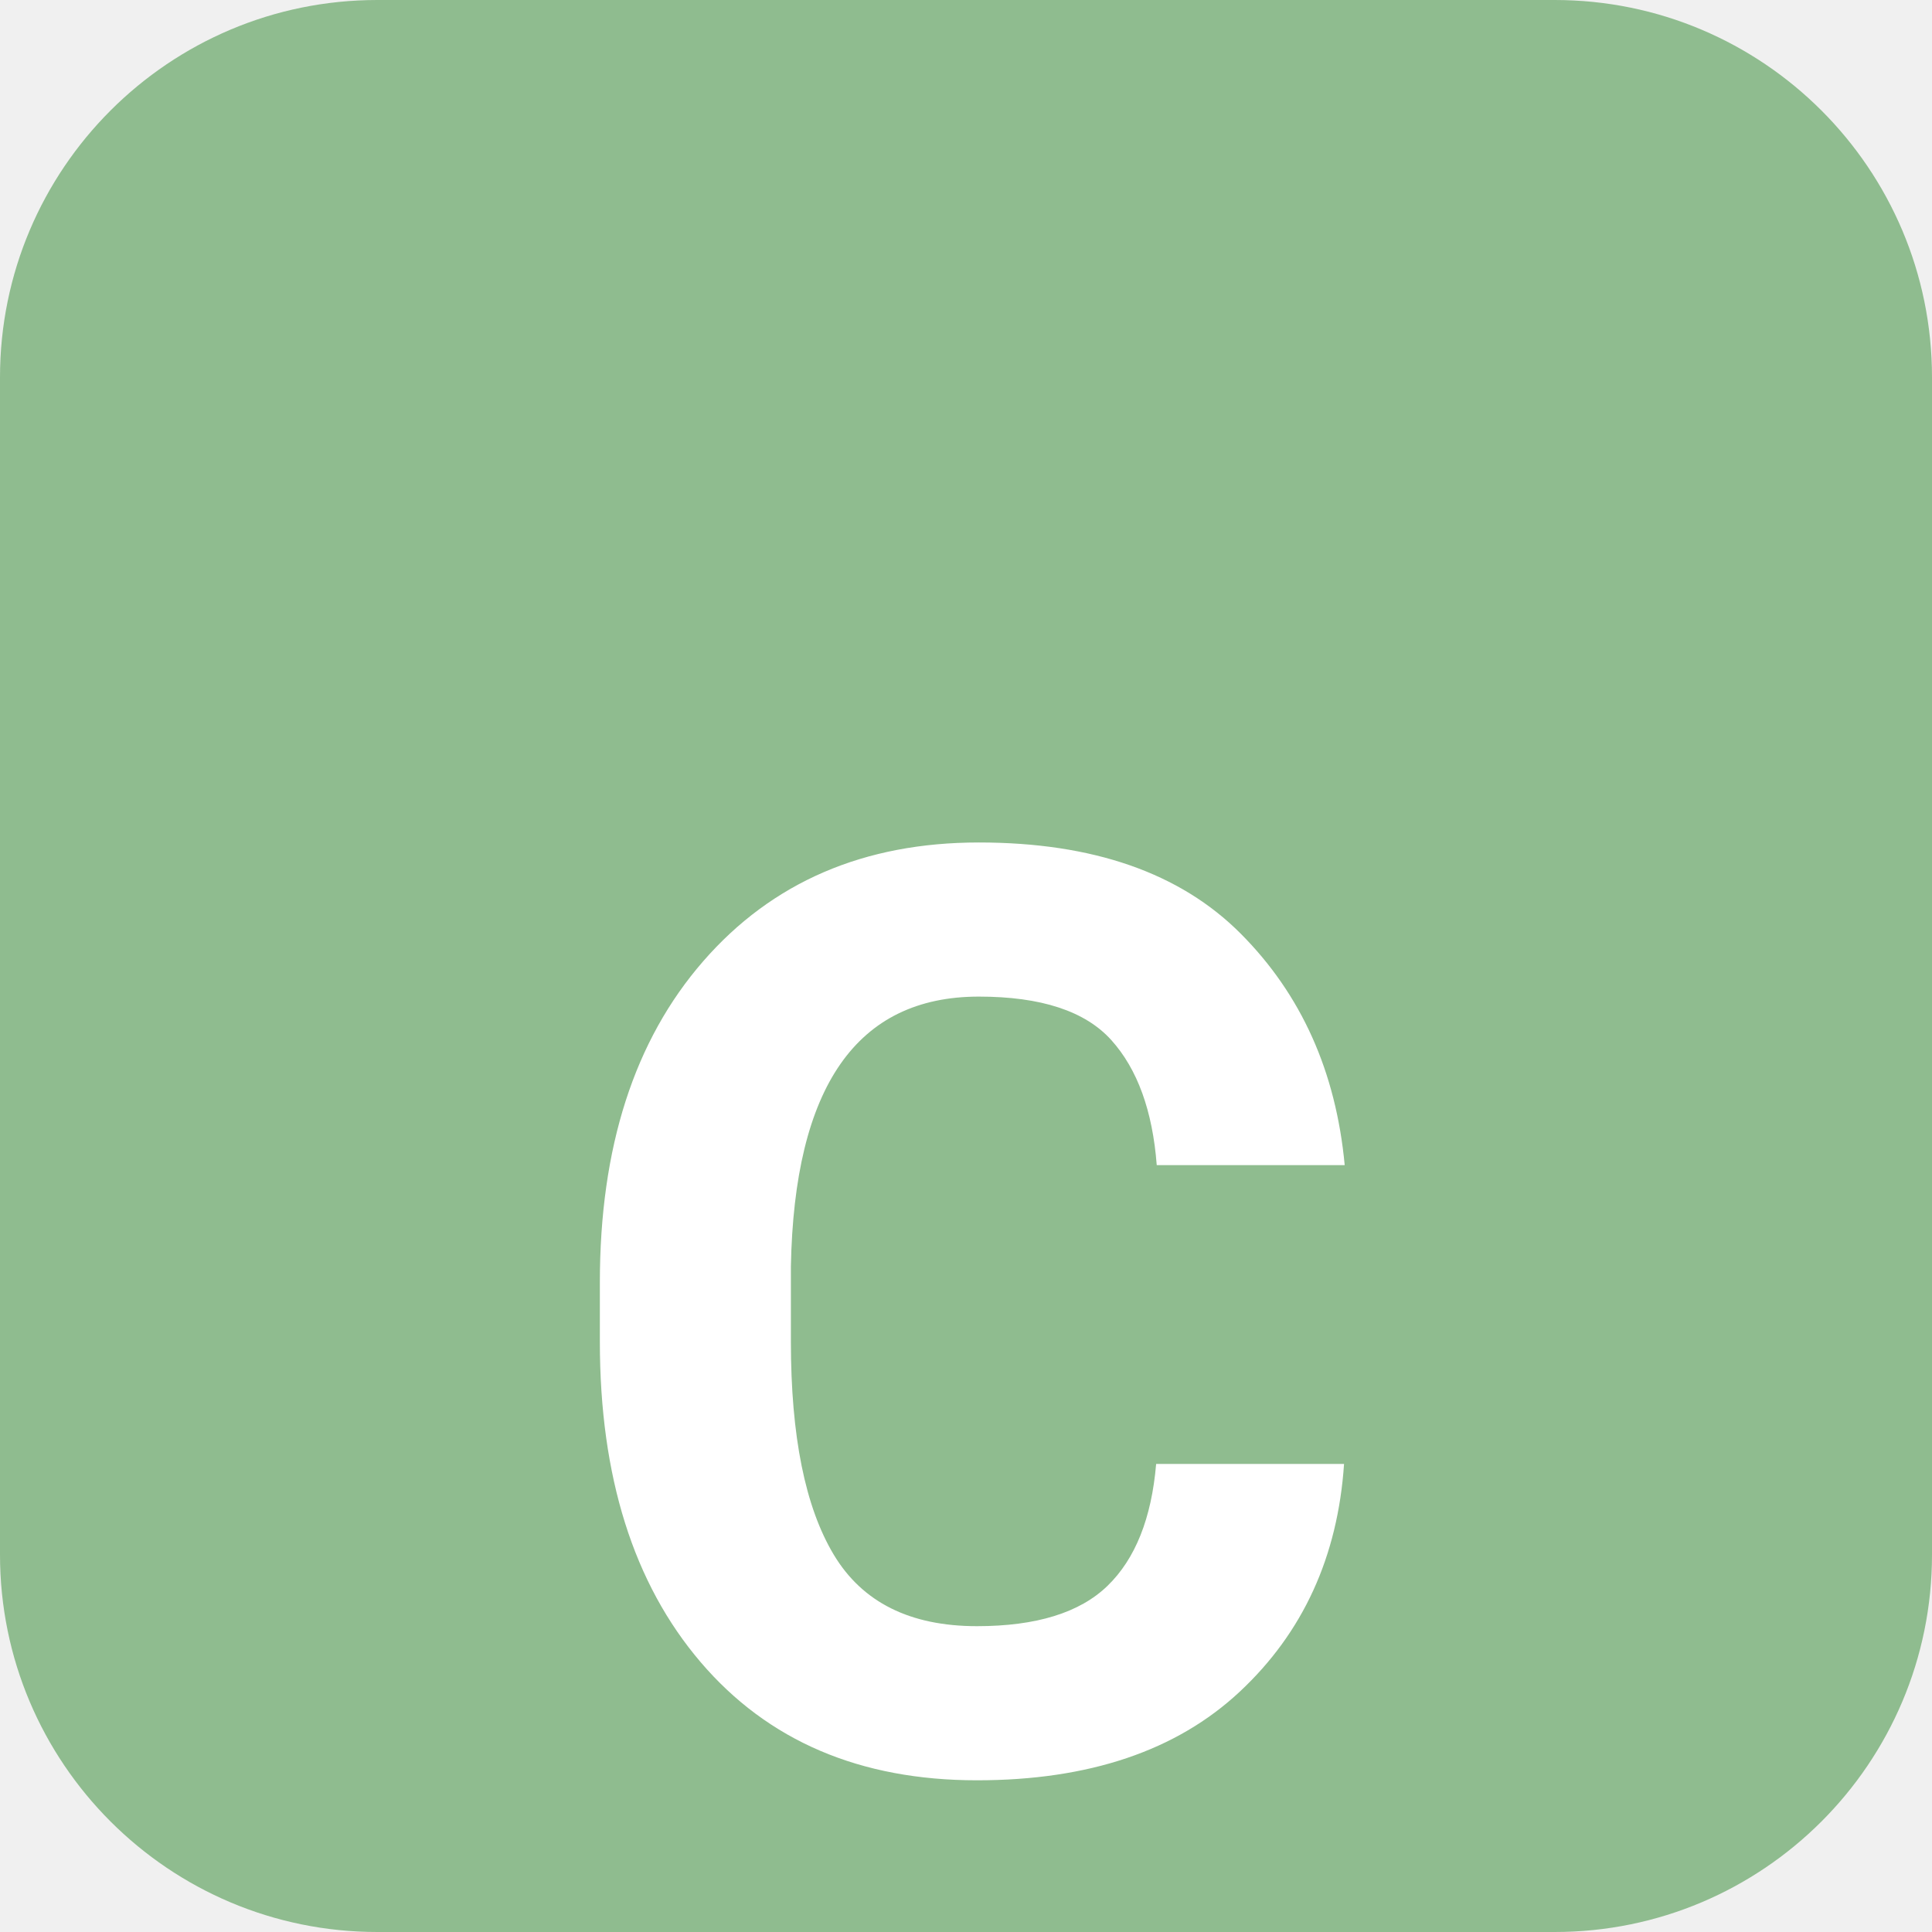
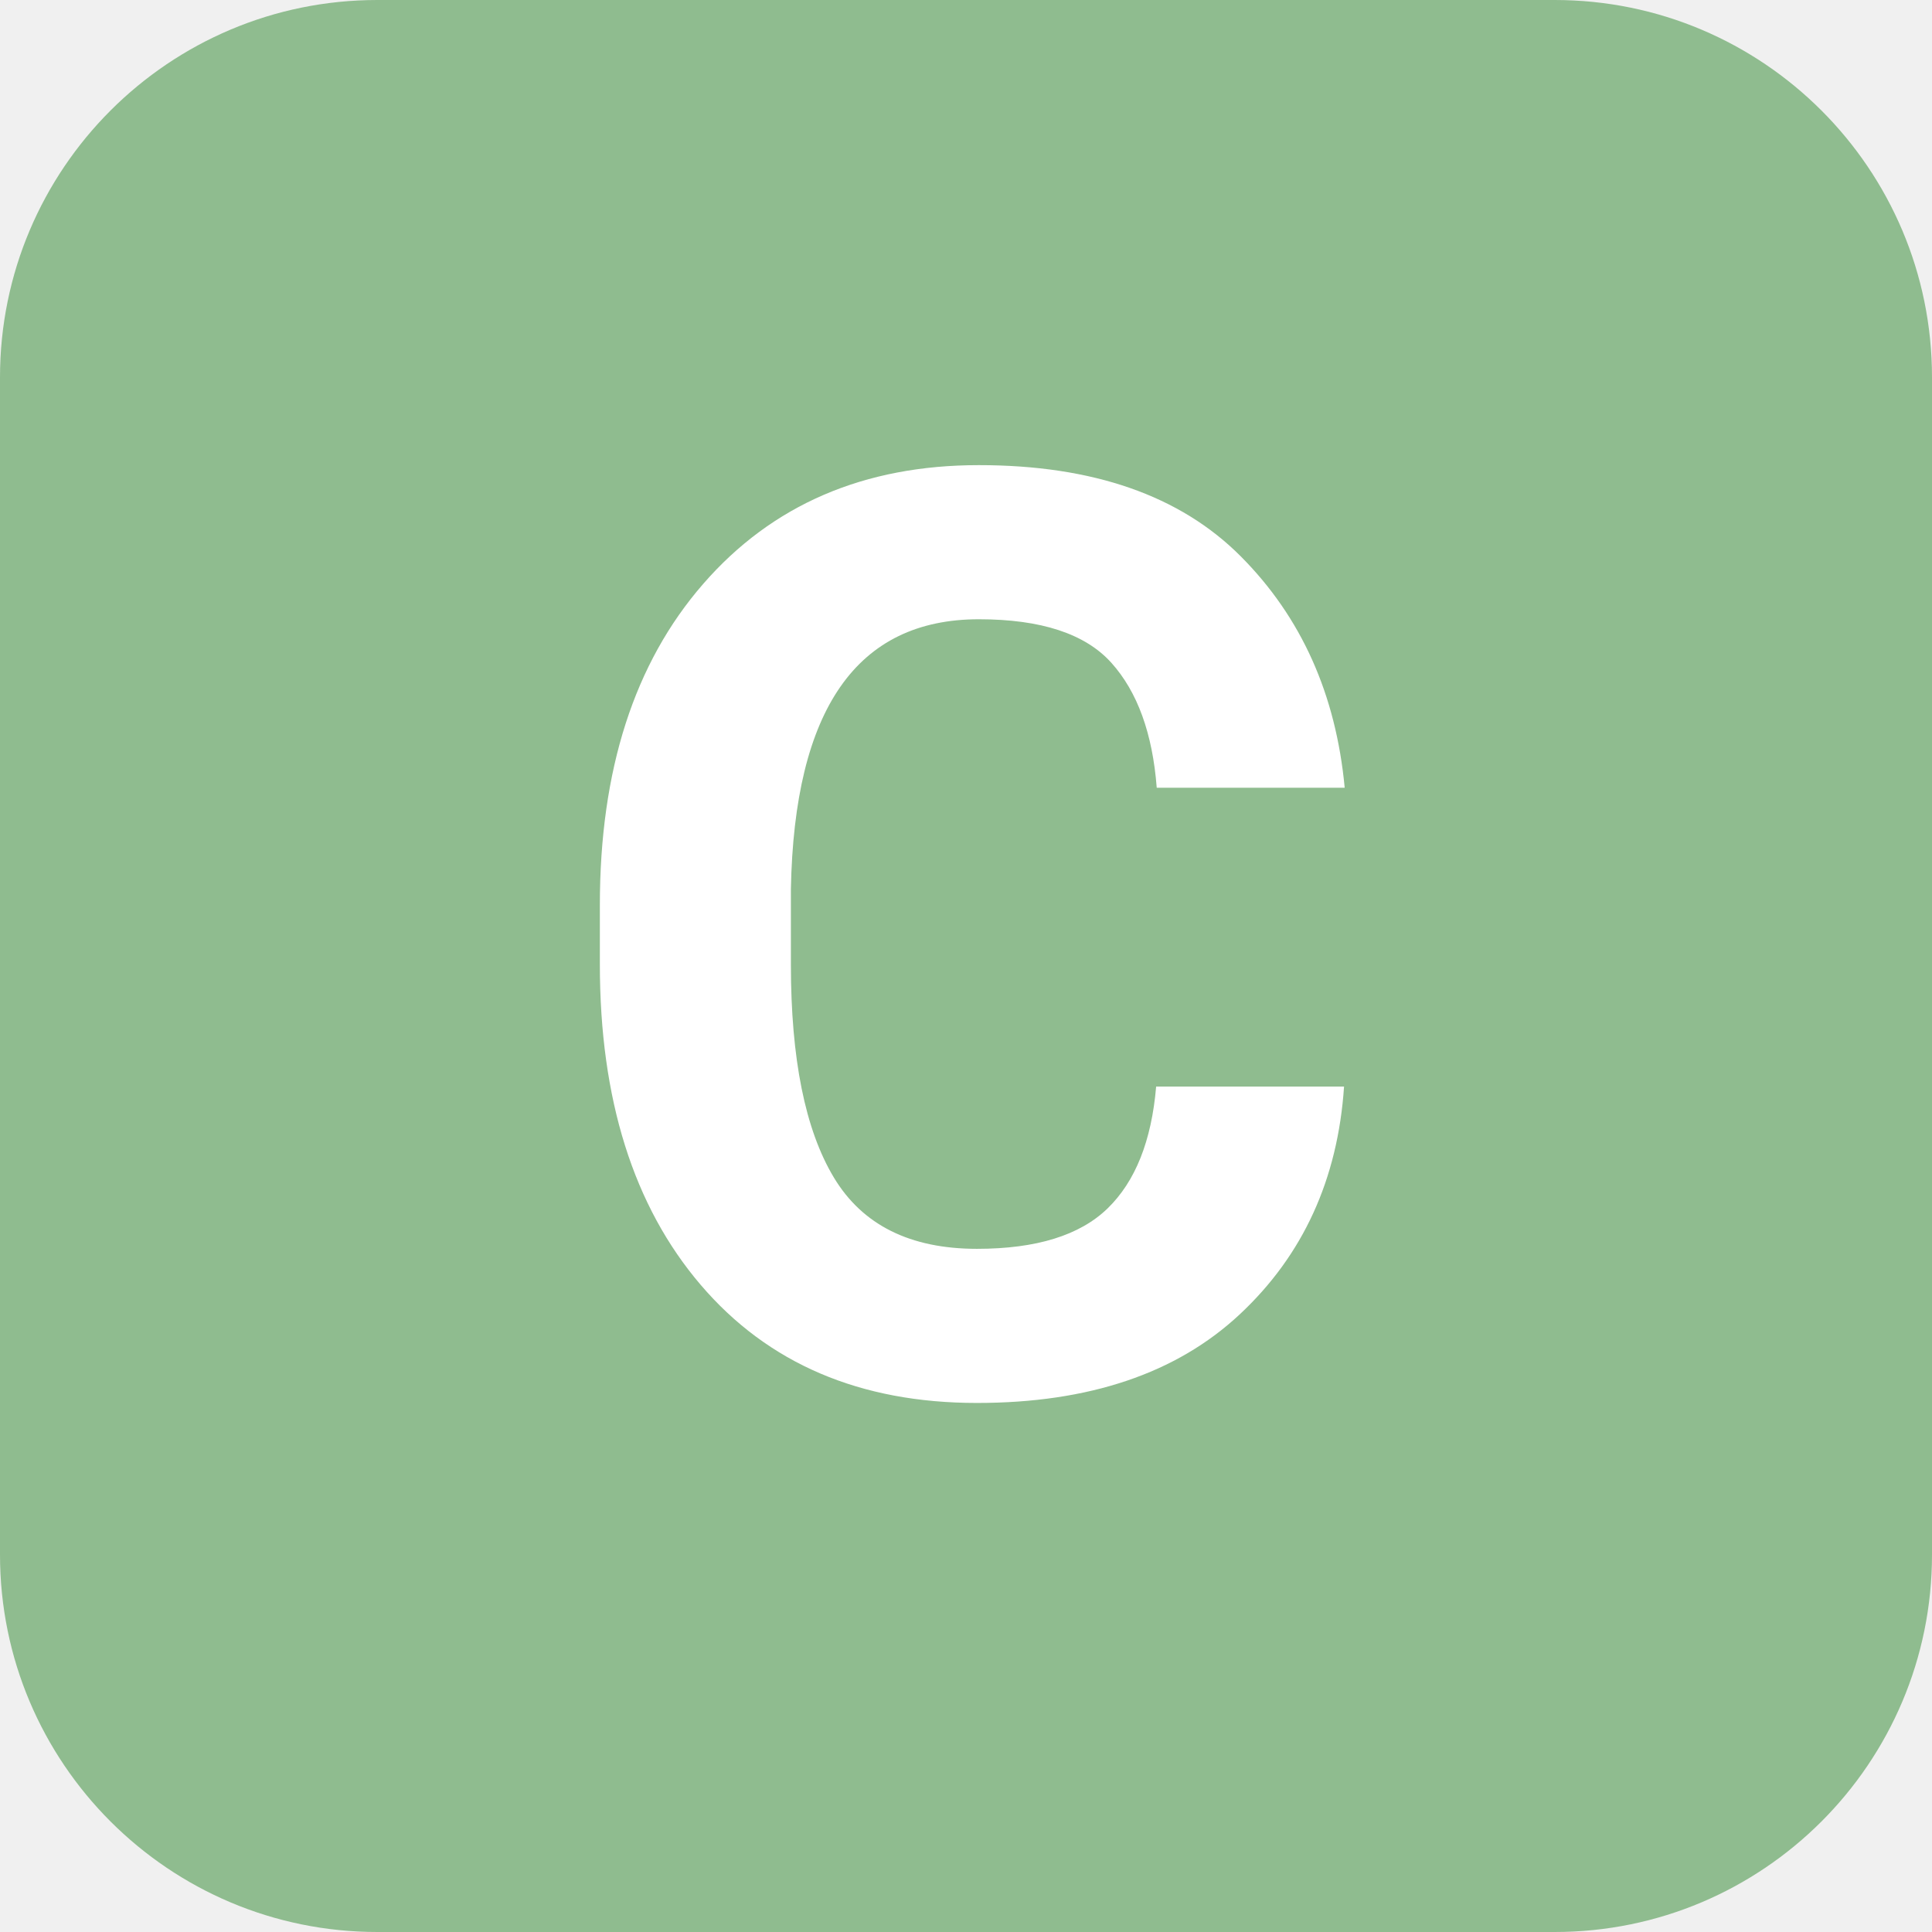
<svg xmlns="http://www.w3.org/2000/svg" viewBox="0 0 512 512">
  <rect width="512" height="512" rx="100" fill="#8fbc8f" />
-   <text x="256" y="375" dominant-baseline="middle" text-anchor="middle" font-family="system-ui, -apple-system, 'Segoe UI', Roboto, sans-serif" font-size="340" font-weight="700" fill="#ffffff">C</text>
+   <text x="256" y="275" dominant-baseline="middle" text-anchor="middle" font-family="system-ui, -apple-system, 'Segoe UI', Roboto, sans-serif" font-size="340" font-weight="700" fill="#ffffff">C</text>
</svg>
